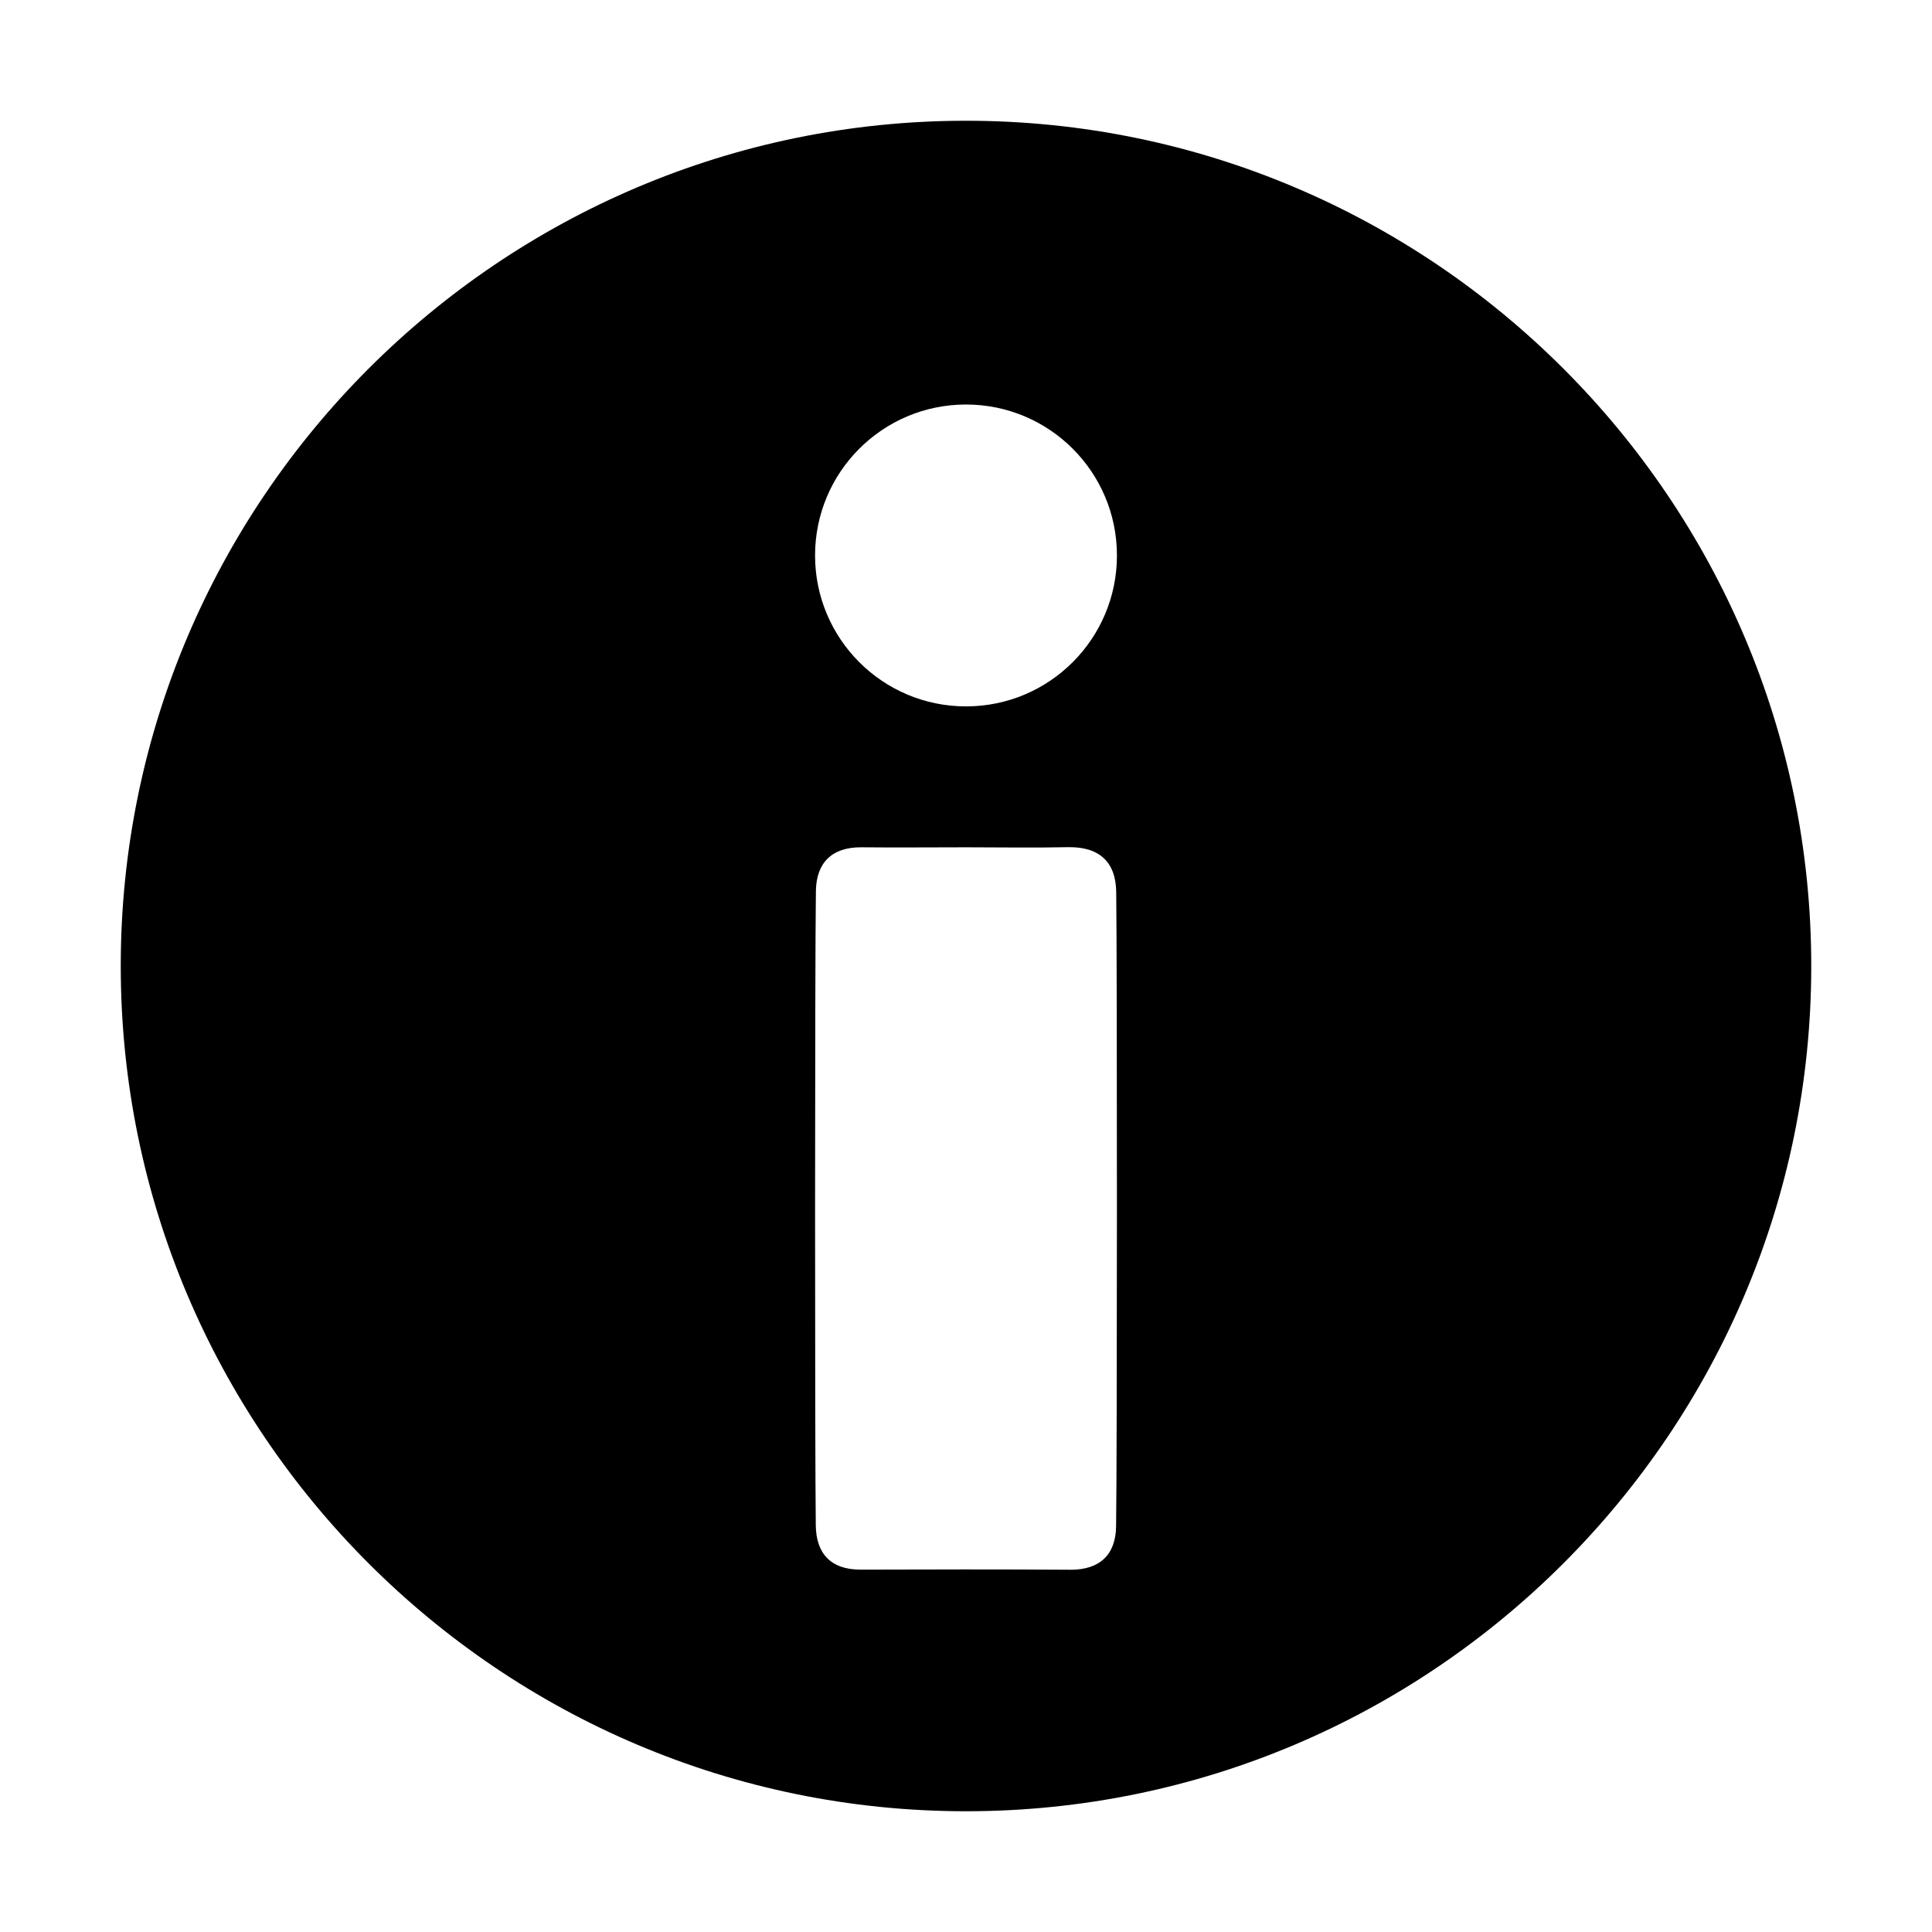
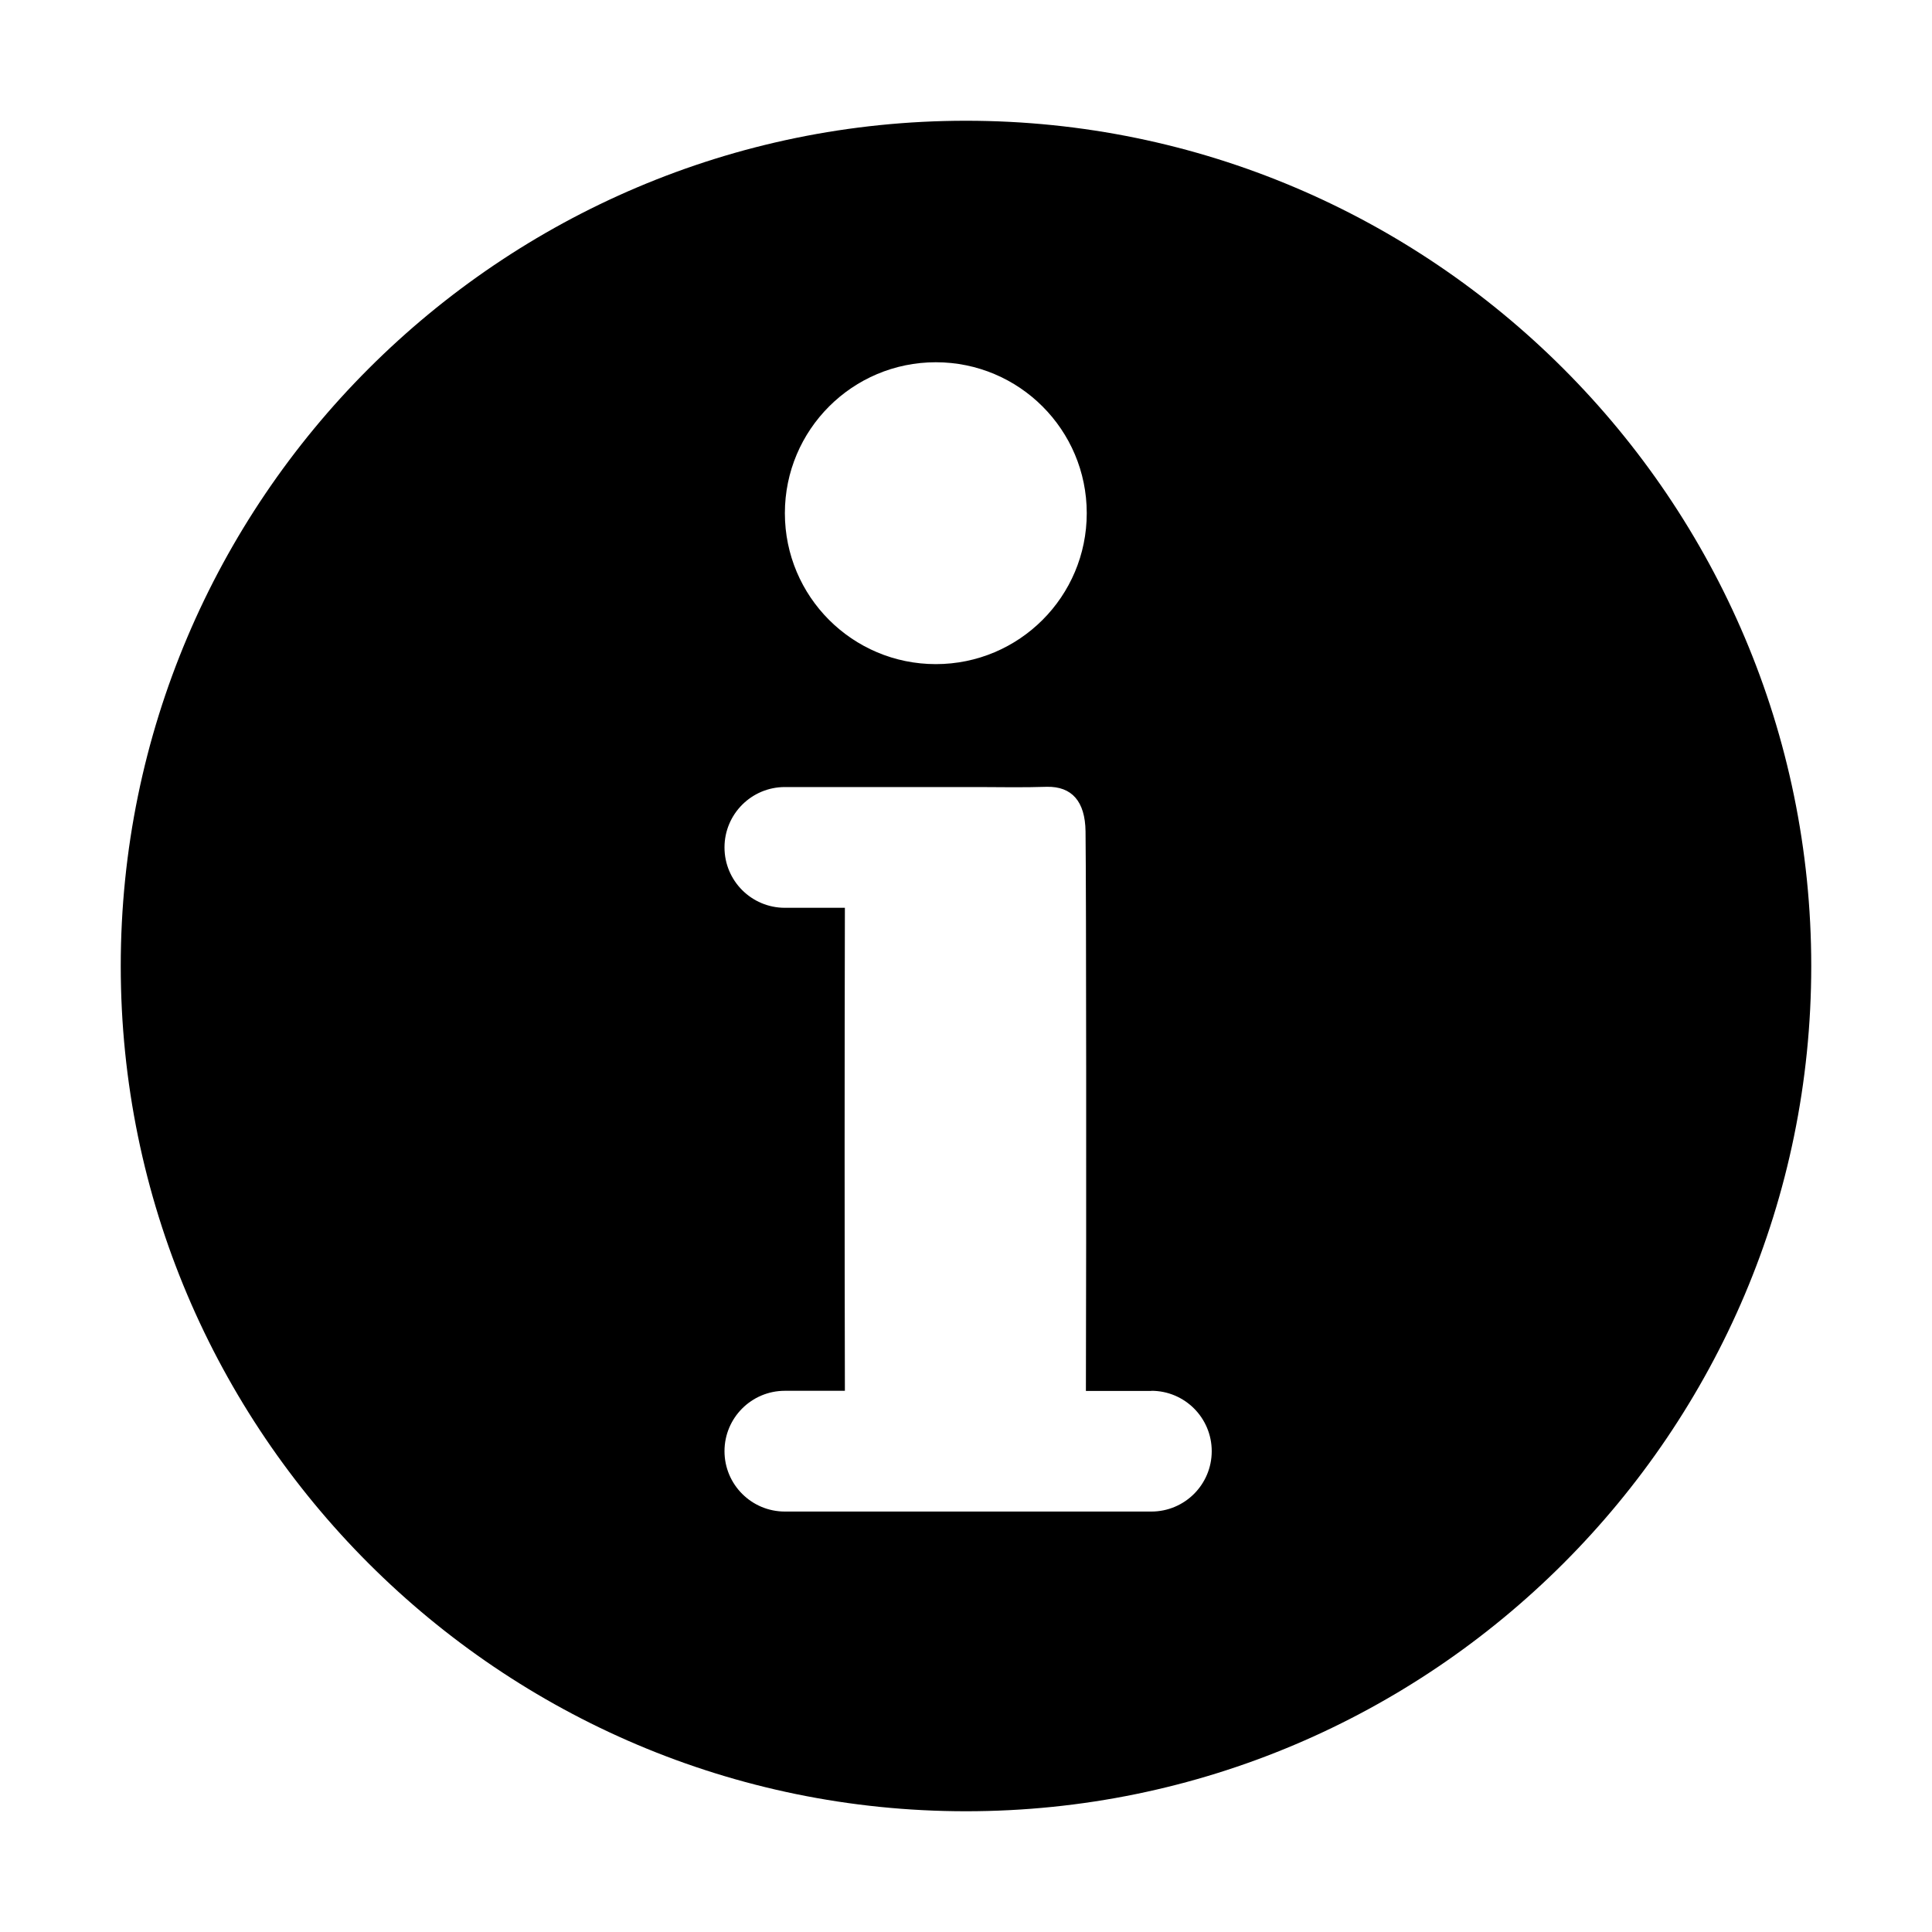
<svg xmlns="http://www.w3.org/2000/svg" viewBox="0 0 16 16">
-   <path d="M8 5.85a1.25 1.25 0 1 1 0-2.5 1.25 1.25 0 0 1 0 2.5m1.243 6.79c-.003.232-.131.36-.376.36-.58-.004-1.161-.003-1.741-.001-.248 0-.367-.136-.37-.366-.008-.595-.008-4.66.001-5.254.003-.232.131-.364.376-.362.29.003.58 0 .87 0 .28 0 .559.005.84-.001.257-.005.397.118.401.37.008.593.008 4.659-.001 5.254M8 1C4.141 1 1 4.14 1 8s3.141 7 7 7 7-3.14 7-7-3.141-7-7-7" />
+   <path d="M8 1c3.859 0 7 3.141 7 7 0 3.861-3.141 7-7 7s-7-3.139-7-7c0-3.859 3.141-7 7-7zm-.25 4.5a1.25 1.25 0 1 0 0-2.5 1.25 1.25 0 0 0 0 2.5zm1.785 6.019h-.542c.004-1.328.003-4.146-.003-4.633-.003-.251-.115-.374-.32-.37-.189.006-.376.003-.565.002H7.302 6.5a.5.5 0 1 0 0 1h.497a889.327 889.327 0 0 0 0 4H6.5a.5.5 0 1 0 0 1h3.035a.5.5 0 0 0 0-1z" />
</svg>
